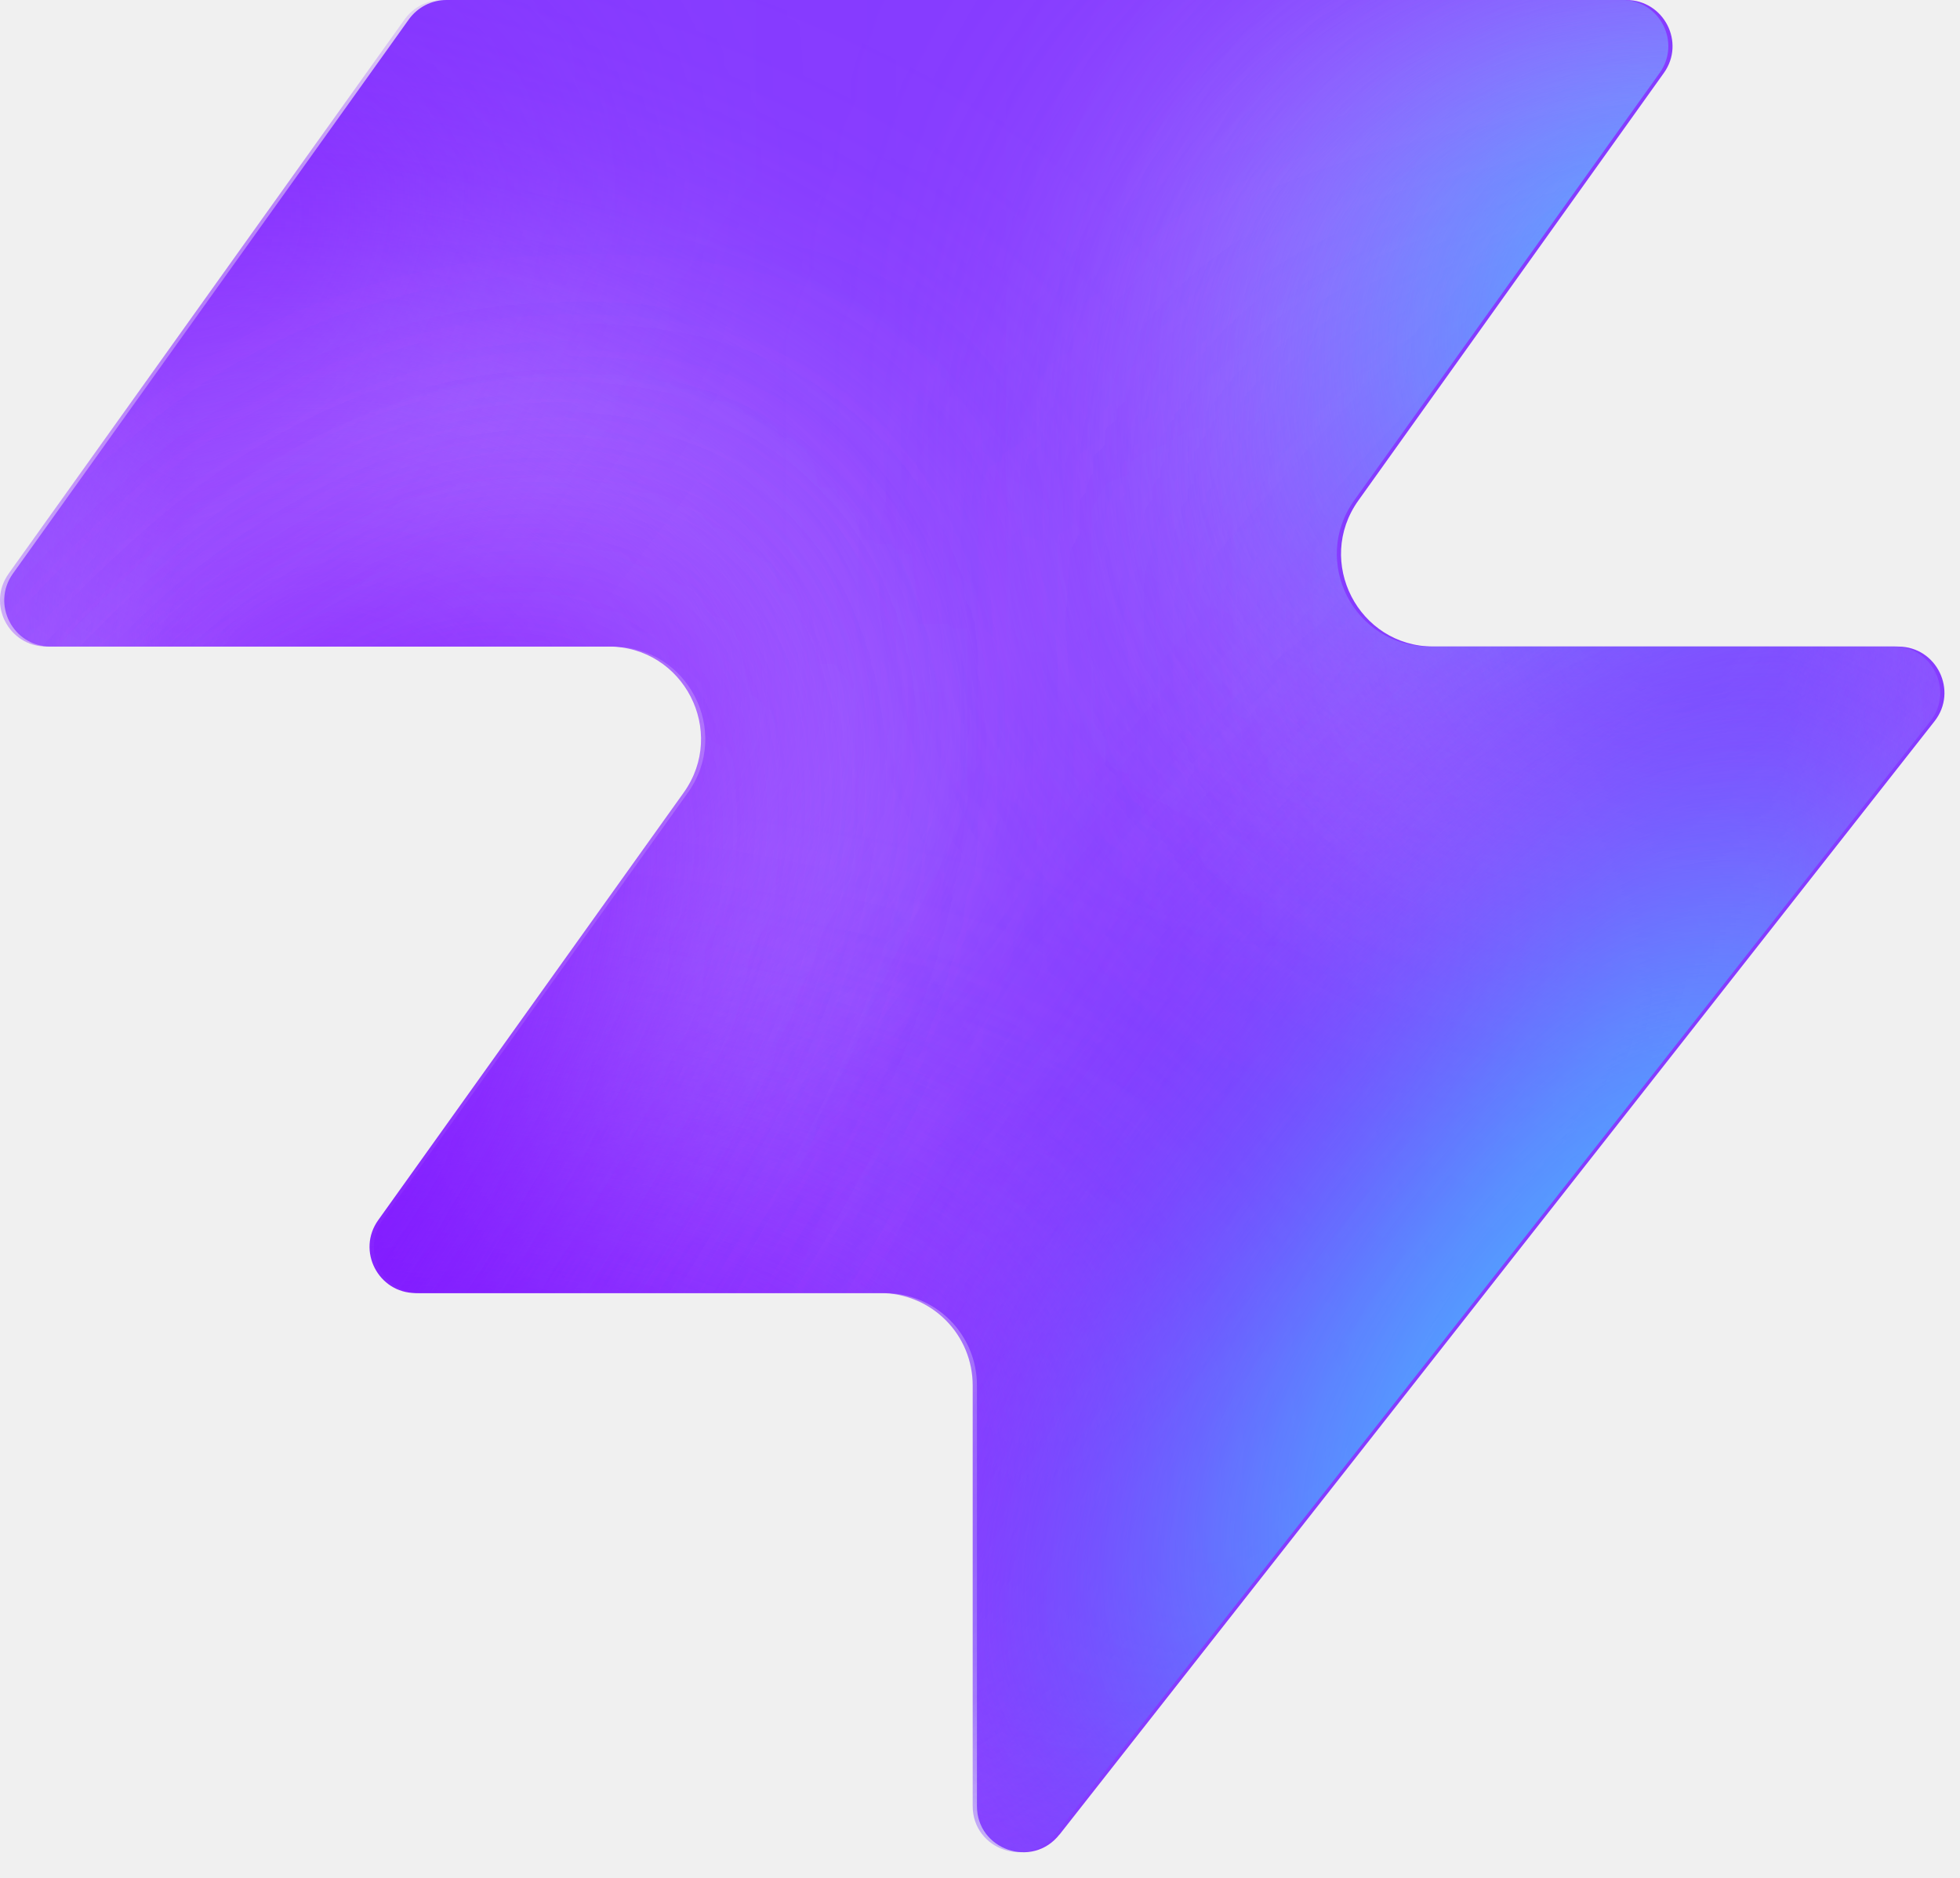
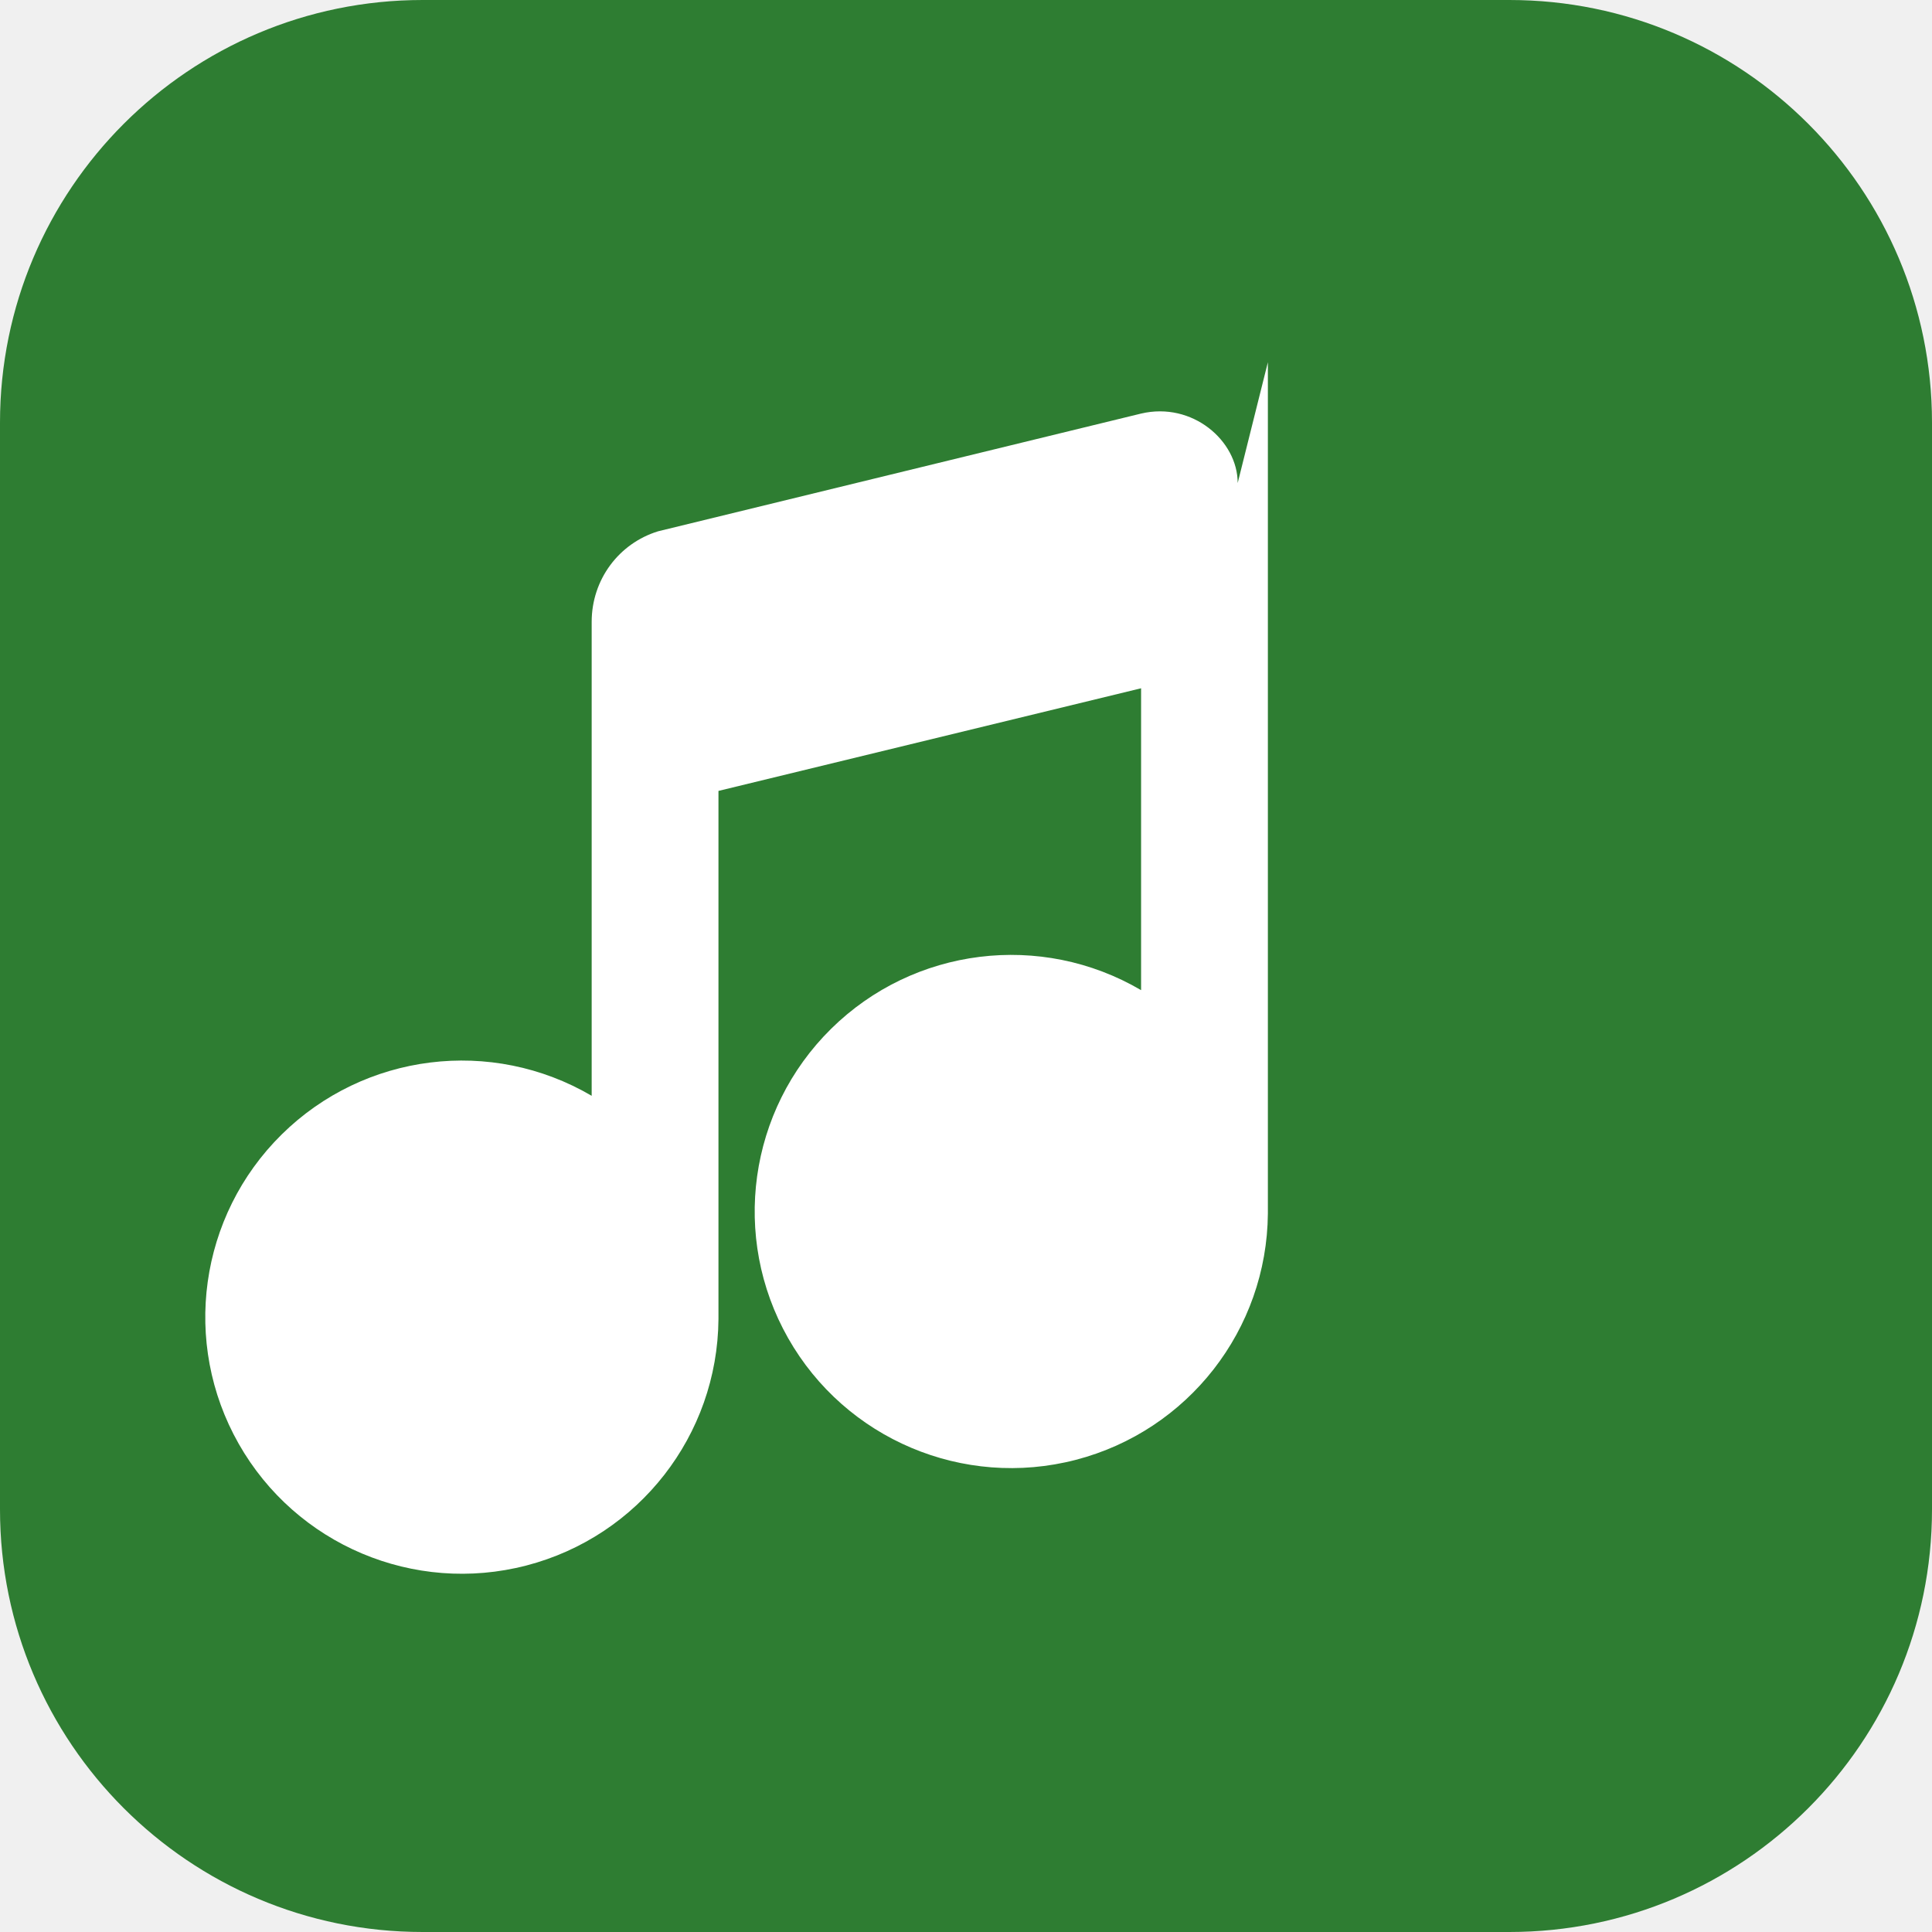
- <svg xmlns="http://www.w3.org/2000/svg" width="48" height="46" fill="none" viewBox="0 0 48 46">
-   <path fill="#863bff" d="M25.946 44.938c-.664.845-2.021.375-2.021-.698V33.937a2.26 2.26 0 0 0-2.262-2.262H10.287c-.92 0-1.456-1.04-.92-1.788l7.48-10.471c1.07-1.497 0-3.578-1.842-3.578H1.237c-.92 0-1.456-1.04-.92-1.788L10.013.474c.214-.297.556-.474.92-.474h28.894c.92 0 1.456 1.04.92 1.788l-7.48 10.471c-1.07 1.498 0 3.579 1.842 3.579h11.377c.943 0 1.473 1.088.89 1.83L25.947 44.94z" style="fill:#863bff;fill:color(display-p3 .525 .23 1);fill-opacity:1" />
-   <mask id="a" width="48" height="46" x="0" y="0" maskUnits="userSpaceOnUse" style="mask-type:alpha">
-     <path fill="#000" d="M25.842 44.938c-.664.844-2.021.375-2.021-.698V33.937a2.26 2.26 0 0 0-2.262-2.262H10.183c-.92 0-1.456-1.04-.92-1.788l7.48-10.471c1.07-1.498 0-3.579-1.842-3.579H1.133c-.92 0-1.456-1.04-.92-1.787L9.91.473c.214-.297.556-.474.92-.474h28.894c.92 0 1.456 1.04.92 1.788l-7.48 10.471c-1.07 1.498 0 3.578 1.842 3.578h11.377c.943 0 1.473 1.088.89 1.832L25.843 44.94z" style="fill:#000;fill-opacity:1" />
-   </mask>
-   <g mask="url(#a)">
-     <g filter="url(#b)">
-       <ellipse cx="5.508" cy="14.704" fill="#ede6ff" rx="5.508" ry="14.704" style="fill:#ede6ff;fill:color(display-p3 .927 .903 1);fill-opacity:1" transform="matrix(.00324 1 1 -.00324 -4.47 31.516)" />
-     </g>
-     <g filter="url(#c)">
-       <ellipse cx="10.399" cy="29.851" fill="#ede6ff" rx="10.399" ry="29.851" style="fill:#ede6ff;fill:color(display-p3 .927 .903 1);fill-opacity:1" transform="matrix(.00324 1 1 -.00324 -39.328 7.883)" />
-     </g>
-     <g filter="url(#d)">
-       <ellipse cx="5.508" cy="30.487" fill="#7e14ff" rx="5.508" ry="30.487" style="fill:#7e14ff;fill:color(display-p3 .492 .077 1);fill-opacity:1" transform="rotate(89.814 -25.913 -14.639)scale(1 -1)" />
-     </g>
-     <g filter="url(#e)">
-       <ellipse cx="5.508" cy="30.599" fill="#7e14ff" rx="5.508" ry="30.599" style="fill:#7e14ff;fill:color(display-p3 .492 .077 1);fill-opacity:1" transform="rotate(89.814 -32.644 -3.334)scale(1 -1)" />
-     </g>
-     <g filter="url(#f)">
-       <ellipse cx="5.508" cy="30.599" fill="#7e14ff" rx="5.508" ry="30.599" style="fill:#7e14ff;fill:color(display-p3 .492 .077 1);fill-opacity:1" transform="matrix(.00324 1 1 -.00324 -34.34 30.47)" />
-     </g>
-     <g filter="url(#g)">
-       <ellipse cx="14.072" cy="22.078" fill="#ede6ff" rx="14.072" ry="22.078" style="fill:#ede6ff;fill:color(display-p3 .927 .903 1);fill-opacity:1" transform="rotate(93.35 24.506 48.493)scale(-1 1)" />
-     </g>
-     <g filter="url(#h)">
-       <ellipse cx="3.47" cy="21.501" fill="#7e14ff" rx="3.47" ry="21.501" style="fill:#7e14ff;fill:color(display-p3 .492 .077 1);fill-opacity:1" transform="rotate(89.009 28.708 47.59)scale(-1 1)" />
-     </g>
-     <g filter="url(#i)">
-       <ellipse cx="3.47" cy="21.501" fill="#7e14ff" rx="3.47" ry="21.501" style="fill:#7e14ff;fill:color(display-p3 .492 .077 1);fill-opacity:1" transform="rotate(89.009 28.708 47.59)scale(-1 1)" />
-     </g>
-     <g filter="url(#j)">
-       <ellipse cx=".387" cy="8.972" fill="#7e14ff" rx="4.407" ry="29.108" style="fill:#7e14ff;fill:color(display-p3 .492 .077 1);fill-opacity:1" transform="rotate(39.51 .387 8.972)" />
-     </g>
-     <g filter="url(#k)">
-       <ellipse cx="47.523" cy="-6.092" fill="#7e14ff" rx="4.407" ry="29.108" style="fill:#7e14ff;fill:color(display-p3 .492 .077 1);fill-opacity:1" transform="rotate(37.892 47.523 -6.092)" />
-     </g>
-     <g filter="url(#l)">
-       <ellipse cx="41.412" cy="6.333" fill="#47bfff" rx="5.971" ry="9.665" style="fill:#47bfff;fill:color(display-p3 .28 .748 1);fill-opacity:1" transform="rotate(37.892 41.412 6.333)" />
-     </g>
-     <g filter="url(#m)">
-       <ellipse cx="-1.879" cy="38.332" fill="#7e14ff" rx="4.407" ry="29.108" style="fill:#7e14ff;fill:color(display-p3 .492 .077 1);fill-opacity:1" transform="rotate(37.892 -1.88 38.332)" />
-     </g>
-     <g filter="url(#n)">
-       <ellipse cx="-1.879" cy="38.332" fill="#7e14ff" rx="4.407" ry="29.108" style="fill:#7e14ff;fill:color(display-p3 .492 .077 1);fill-opacity:1" transform="rotate(37.892 -1.88 38.332)" />
-     </g>
-     <g filter="url(#o)">
-       <ellipse cx="35.651" cy="29.907" fill="#7e14ff" rx="4.407" ry="29.108" style="fill:#7e14ff;fill:color(display-p3 .492 .077 1);fill-opacity:1" transform="rotate(37.892 35.651 29.907)" />
-     </g>
-     <g filter="url(#p)">
-       <ellipse cx="38.418" cy="32.4" fill="#47bfff" rx="5.971" ry="15.297" style="fill:#47bfff;fill:color(display-p3 .28 .748 1);fill-opacity:1" transform="rotate(37.892 38.418 32.4)" />
-     </g>
-   </g>
-   <defs>
-     <filter id="b" width="60.045" height="41.654" x="-19.77" y="16.149" color-interpolation-filters="sRGB" filterUnits="userSpaceOnUse">
-       <feFlood flood-opacity="0" result="BackgroundImageFix" />
-       <feBlend in="SourceGraphic" in2="BackgroundImageFix" result="shape" />
-       <feGaussianBlur result="effect1_foregroundBlur_2002_17158" stdDeviation="7.659" />
-     </filter>
-     <filter id="c" width="90.34" height="51.437" x="-54.613" y="-7.533" color-interpolation-filters="sRGB" filterUnits="userSpaceOnUse">
-       <feFlood flood-opacity="0" result="BackgroundImageFix" />
-       <feBlend in="SourceGraphic" in2="BackgroundImageFix" result="shape" />
-       <feGaussianBlur result="effect1_foregroundBlur_2002_17158" stdDeviation="7.659" />
-     </filter>
-     <filter id="d" width="79.355" height="29.4" x="-49.64" y="2.03" color-interpolation-filters="sRGB" filterUnits="userSpaceOnUse">
-       <feFlood flood-opacity="0" result="BackgroundImageFix" />
-       <feBlend in="SourceGraphic" in2="BackgroundImageFix" result="shape" />
-       <feGaussianBlur result="effect1_foregroundBlur_2002_17158" stdDeviation="4.596" />
-     </filter>
-     <filter id="e" width="79.579" height="29.4" x="-45.045" y="20.029" color-interpolation-filters="sRGB" filterUnits="userSpaceOnUse">
-       <feFlood flood-opacity="0" result="BackgroundImageFix" />
-       <feBlend in="SourceGraphic" in2="BackgroundImageFix" result="shape" />
-       <feGaussianBlur result="effect1_foregroundBlur_2002_17158" stdDeviation="4.596" />
-     </filter>
-     <filter id="f" width="79.579" height="29.4" x="-43.513" y="21.178" color-interpolation-filters="sRGB" filterUnits="userSpaceOnUse">
-       <feFlood flood-opacity="0" result="BackgroundImageFix" />
-       <feBlend in="SourceGraphic" in2="BackgroundImageFix" result="shape" />
-       <feGaussianBlur result="effect1_foregroundBlur_2002_17158" stdDeviation="4.596" />
-     </filter>
-     <filter id="g" width="74.749" height="58.852" x="15.756" y="-17.901" color-interpolation-filters="sRGB" filterUnits="userSpaceOnUse">
-       <feFlood flood-opacity="0" result="BackgroundImageFix" />
-       <feBlend in="SourceGraphic" in2="BackgroundImageFix" result="shape" />
-       <feGaussianBlur result="effect1_foregroundBlur_2002_17158" stdDeviation="7.659" />
-     </filter>
-     <filter id="h" width="61.377" height="25.362" x="23.548" y="2.284" color-interpolation-filters="sRGB" filterUnits="userSpaceOnUse">
-       <feFlood flood-opacity="0" result="BackgroundImageFix" />
-       <feBlend in="SourceGraphic" in2="BackgroundImageFix" result="shape" />
-       <feGaussianBlur result="effect1_foregroundBlur_2002_17158" stdDeviation="4.596" />
-     </filter>
-     <filter id="i" width="61.377" height="25.362" x="23.548" y="2.284" color-interpolation-filters="sRGB" filterUnits="userSpaceOnUse">
-       <feFlood flood-opacity="0" result="BackgroundImageFix" />
-       <feBlend in="SourceGraphic" in2="BackgroundImageFix" result="shape" />
-       <feGaussianBlur result="effect1_foregroundBlur_2002_17158" stdDeviation="4.596" />
-     </filter>
-     <filter id="j" width="56.045" height="63.649" x="-27.636" y="-22.853" color-interpolation-filters="sRGB" filterUnits="userSpaceOnUse">
-       <feFlood flood-opacity="0" result="BackgroundImageFix" />
-       <feBlend in="SourceGraphic" in2="BackgroundImageFix" result="shape" />
-       <feGaussianBlur result="effect1_foregroundBlur_2002_17158" stdDeviation="4.596" />
-     </filter>
-     <filter id="k" width="54.814" height="64.646" x="20.116" y="-38.415" color-interpolation-filters="sRGB" filterUnits="userSpaceOnUse">
-       <feFlood flood-opacity="0" result="BackgroundImageFix" />
-       <feBlend in="SourceGraphic" in2="BackgroundImageFix" result="shape" />
-       <feGaussianBlur result="effect1_foregroundBlur_2002_17158" stdDeviation="4.596" />
-     </filter>
-     <filter id="l" width="33.541" height="35.313" x="24.641" y="-11.323" color-interpolation-filters="sRGB" filterUnits="userSpaceOnUse">
-       <feFlood flood-opacity="0" result="BackgroundImageFix" />
-       <feBlend in="SourceGraphic" in2="BackgroundImageFix" result="shape" />
-       <feGaussianBlur result="effect1_foregroundBlur_2002_17158" stdDeviation="4.596" />
-     </filter>
-     <filter id="m" width="54.814" height="64.646" x="-29.286" y="6.009" color-interpolation-filters="sRGB" filterUnits="userSpaceOnUse">
-       <feFlood flood-opacity="0" result="BackgroundImageFix" />
-       <feBlend in="SourceGraphic" in2="BackgroundImageFix" result="shape" />
-       <feGaussianBlur result="effect1_foregroundBlur_2002_17158" stdDeviation="4.596" />
-     </filter>
-     <filter id="n" width="54.814" height="64.646" x="-29.286" y="6.009" color-interpolation-filters="sRGB" filterUnits="userSpaceOnUse">
-       <feFlood flood-opacity="0" result="BackgroundImageFix" />
-       <feBlend in="SourceGraphic" in2="BackgroundImageFix" result="shape" />
-       <feGaussianBlur result="effect1_foregroundBlur_2002_17158" stdDeviation="4.596" />
-     </filter>
-     <filter id="o" width="54.814" height="64.646" x="8.244" y="-2.416" color-interpolation-filters="sRGB" filterUnits="userSpaceOnUse">
-       <feFlood flood-opacity="0" result="BackgroundImageFix" />
-       <feBlend in="SourceGraphic" in2="BackgroundImageFix" result="shape" />
-       <feGaussianBlur result="effect1_foregroundBlur_2002_17158" stdDeviation="4.596" />
-     </filter>
-     <filter id="p" width="39.409" height="43.623" x="18.713" y="10.588" color-interpolation-filters="sRGB" filterUnits="userSpaceOnUse">
-       <feFlood flood-opacity="0" result="BackgroundImageFix" />
-       <feBlend in="SourceGraphic" in2="BackgroundImageFix" result="shape" />
-       <feGaussianBlur result="effect1_foregroundBlur_2002_17158" stdDeviation="4.596" />
-     </filter>
-   </defs>
+ <svg xmlns="http://www.w3.org/2000/svg" viewBox="0 0 64 64" fill="none">
+   <rect width="64" height="64" rx="14" fill="#2E7D32" />
+   <path fill="#fff" d="M42 12v28.2a8.5 8.5 0 1 1-4.2-7.4V22.8l-14 3.4v17.5a8.5 8.5 0 1 1-4.2-7.4V20.6c0-1.4.9-2.6 2.2-3l16-3.9c1.7-.4 3.2.9 3.2 2.3z" />
</svg>
